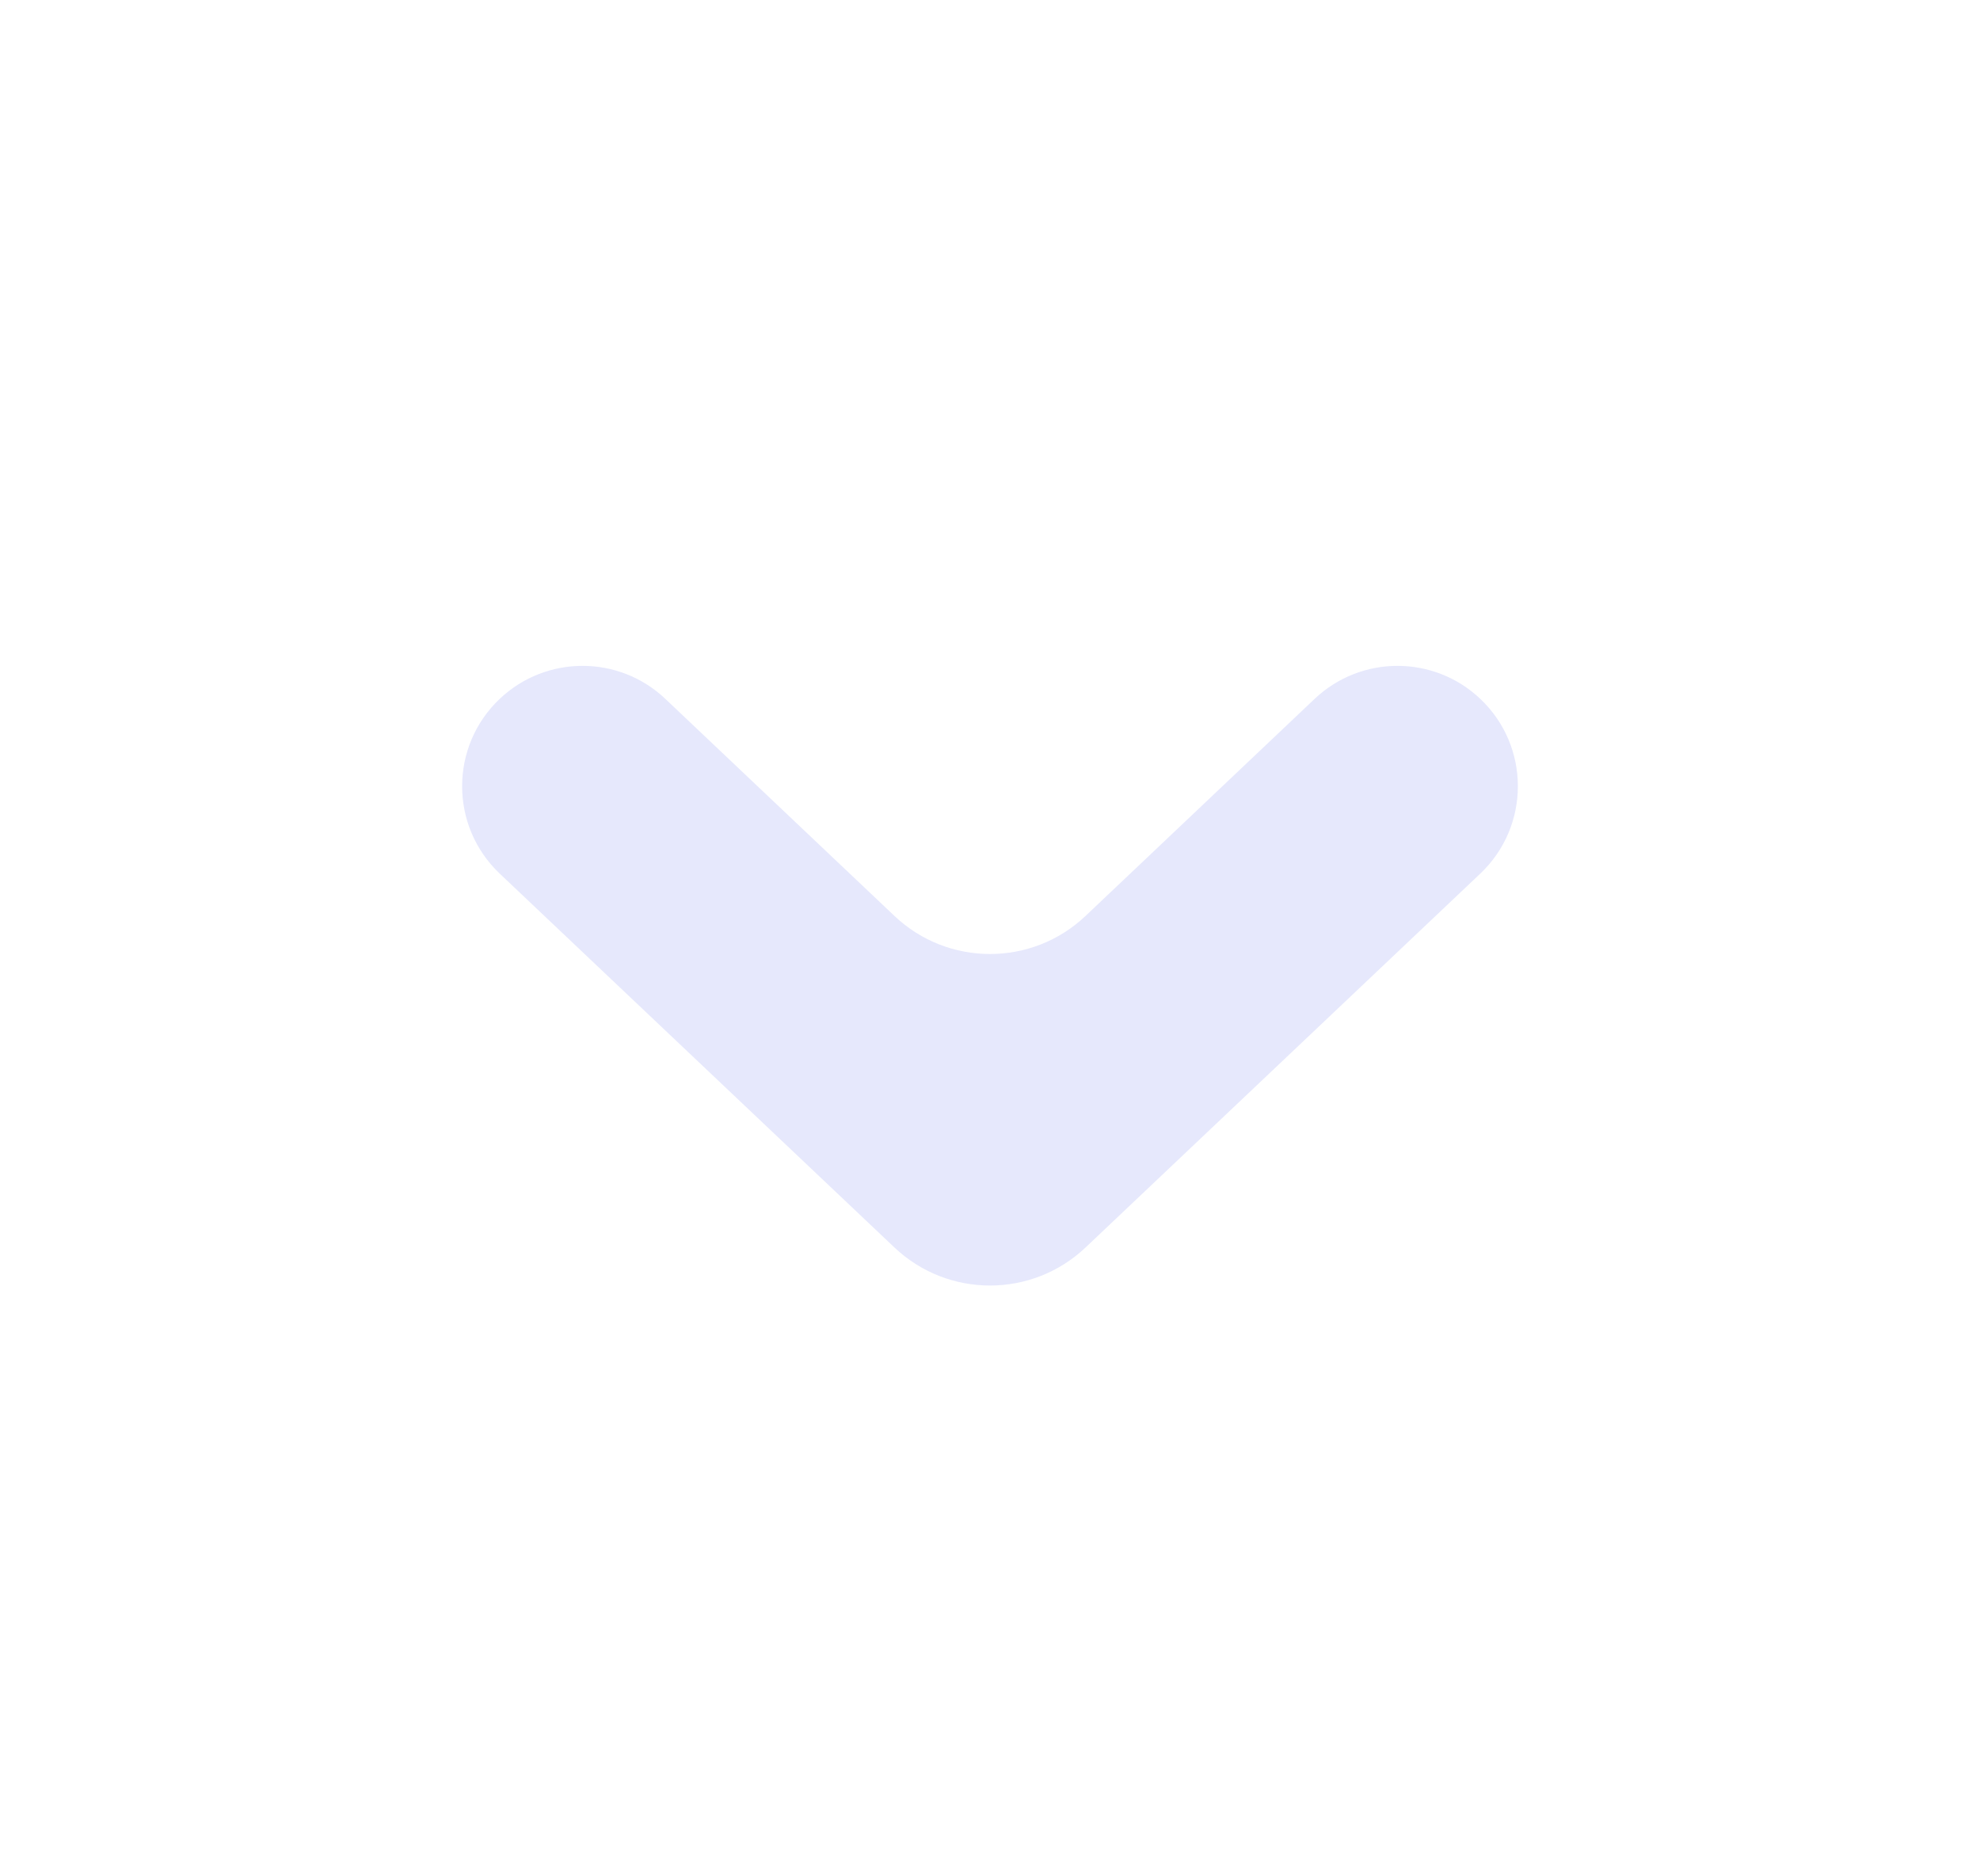
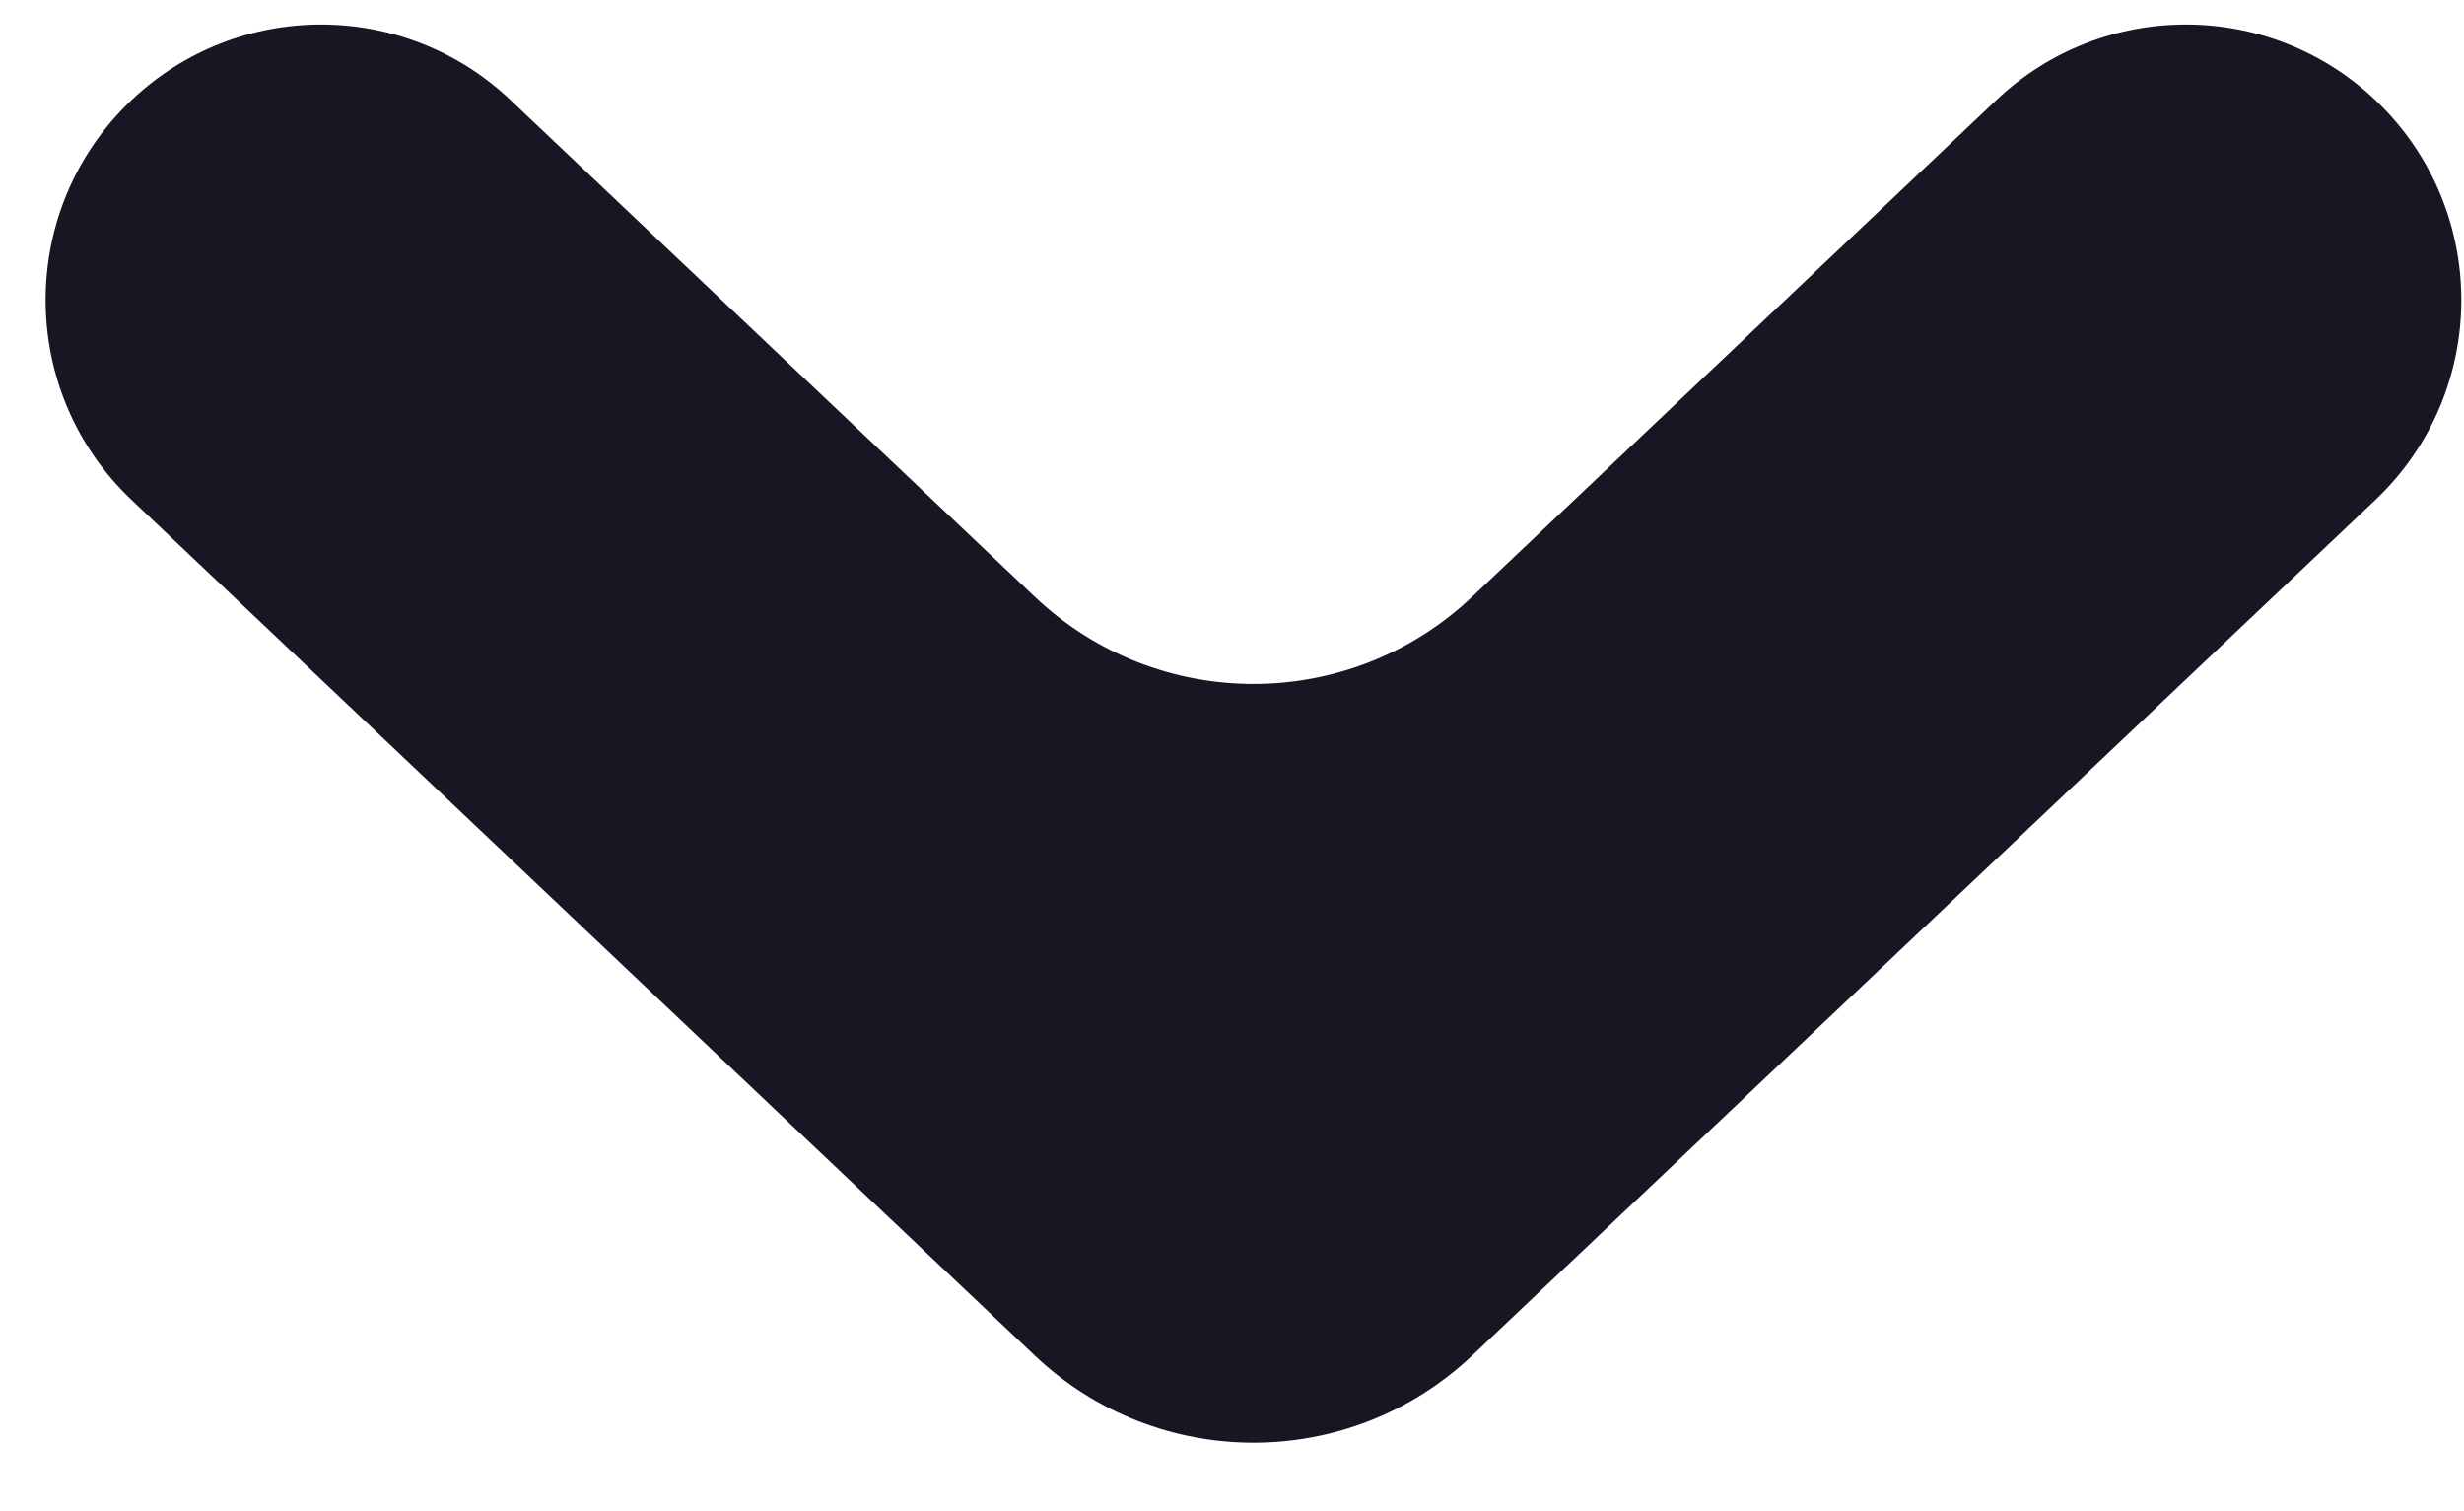
- <svg xmlns="http://www.w3.org/2000/svg" width="57" height="54" viewBox="0 0 57 54" fill="none">
-   <path d="M42.614 20.121C41.277 18.855 39.183 18.855 37.846 20.121L31.251 26.371C29.708 27.833 27.291 27.833 25.749 26.371L19.153 20.121C17.817 18.855 15.723 18.855 14.386 20.121V20.121C12.943 21.488 12.943 23.786 14.386 25.153L25.749 35.917C27.292 37.378 29.708 37.378 31.251 35.917L42.614 25.153C44.057 23.786 44.057 21.488 42.614 20.121V20.121Z" fill="#E6E8FC" />
+ <svg xmlns="http://www.w3.org/2000/svg" width="31" height="19" viewBox="0 0 31 19" fill="none">
+   <path d="M29.884 1.258C28.547 -0.008 26.453 -0.008 25.116 1.259L18.521 7.508C16.978 8.97 14.562 8.97 13.019 7.508L6.423 1.259C5.087 -0.008 2.993 -0.008 1.656 1.258V1.258C0.213 2.625 0.213 4.924 1.656 6.29L13.019 17.054C14.562 18.515 16.978 18.515 18.521 17.054L29.884 6.29C31.327 4.924 31.327 2.625 29.884 1.258V1.258Z" fill="#161723" />
</svg>
